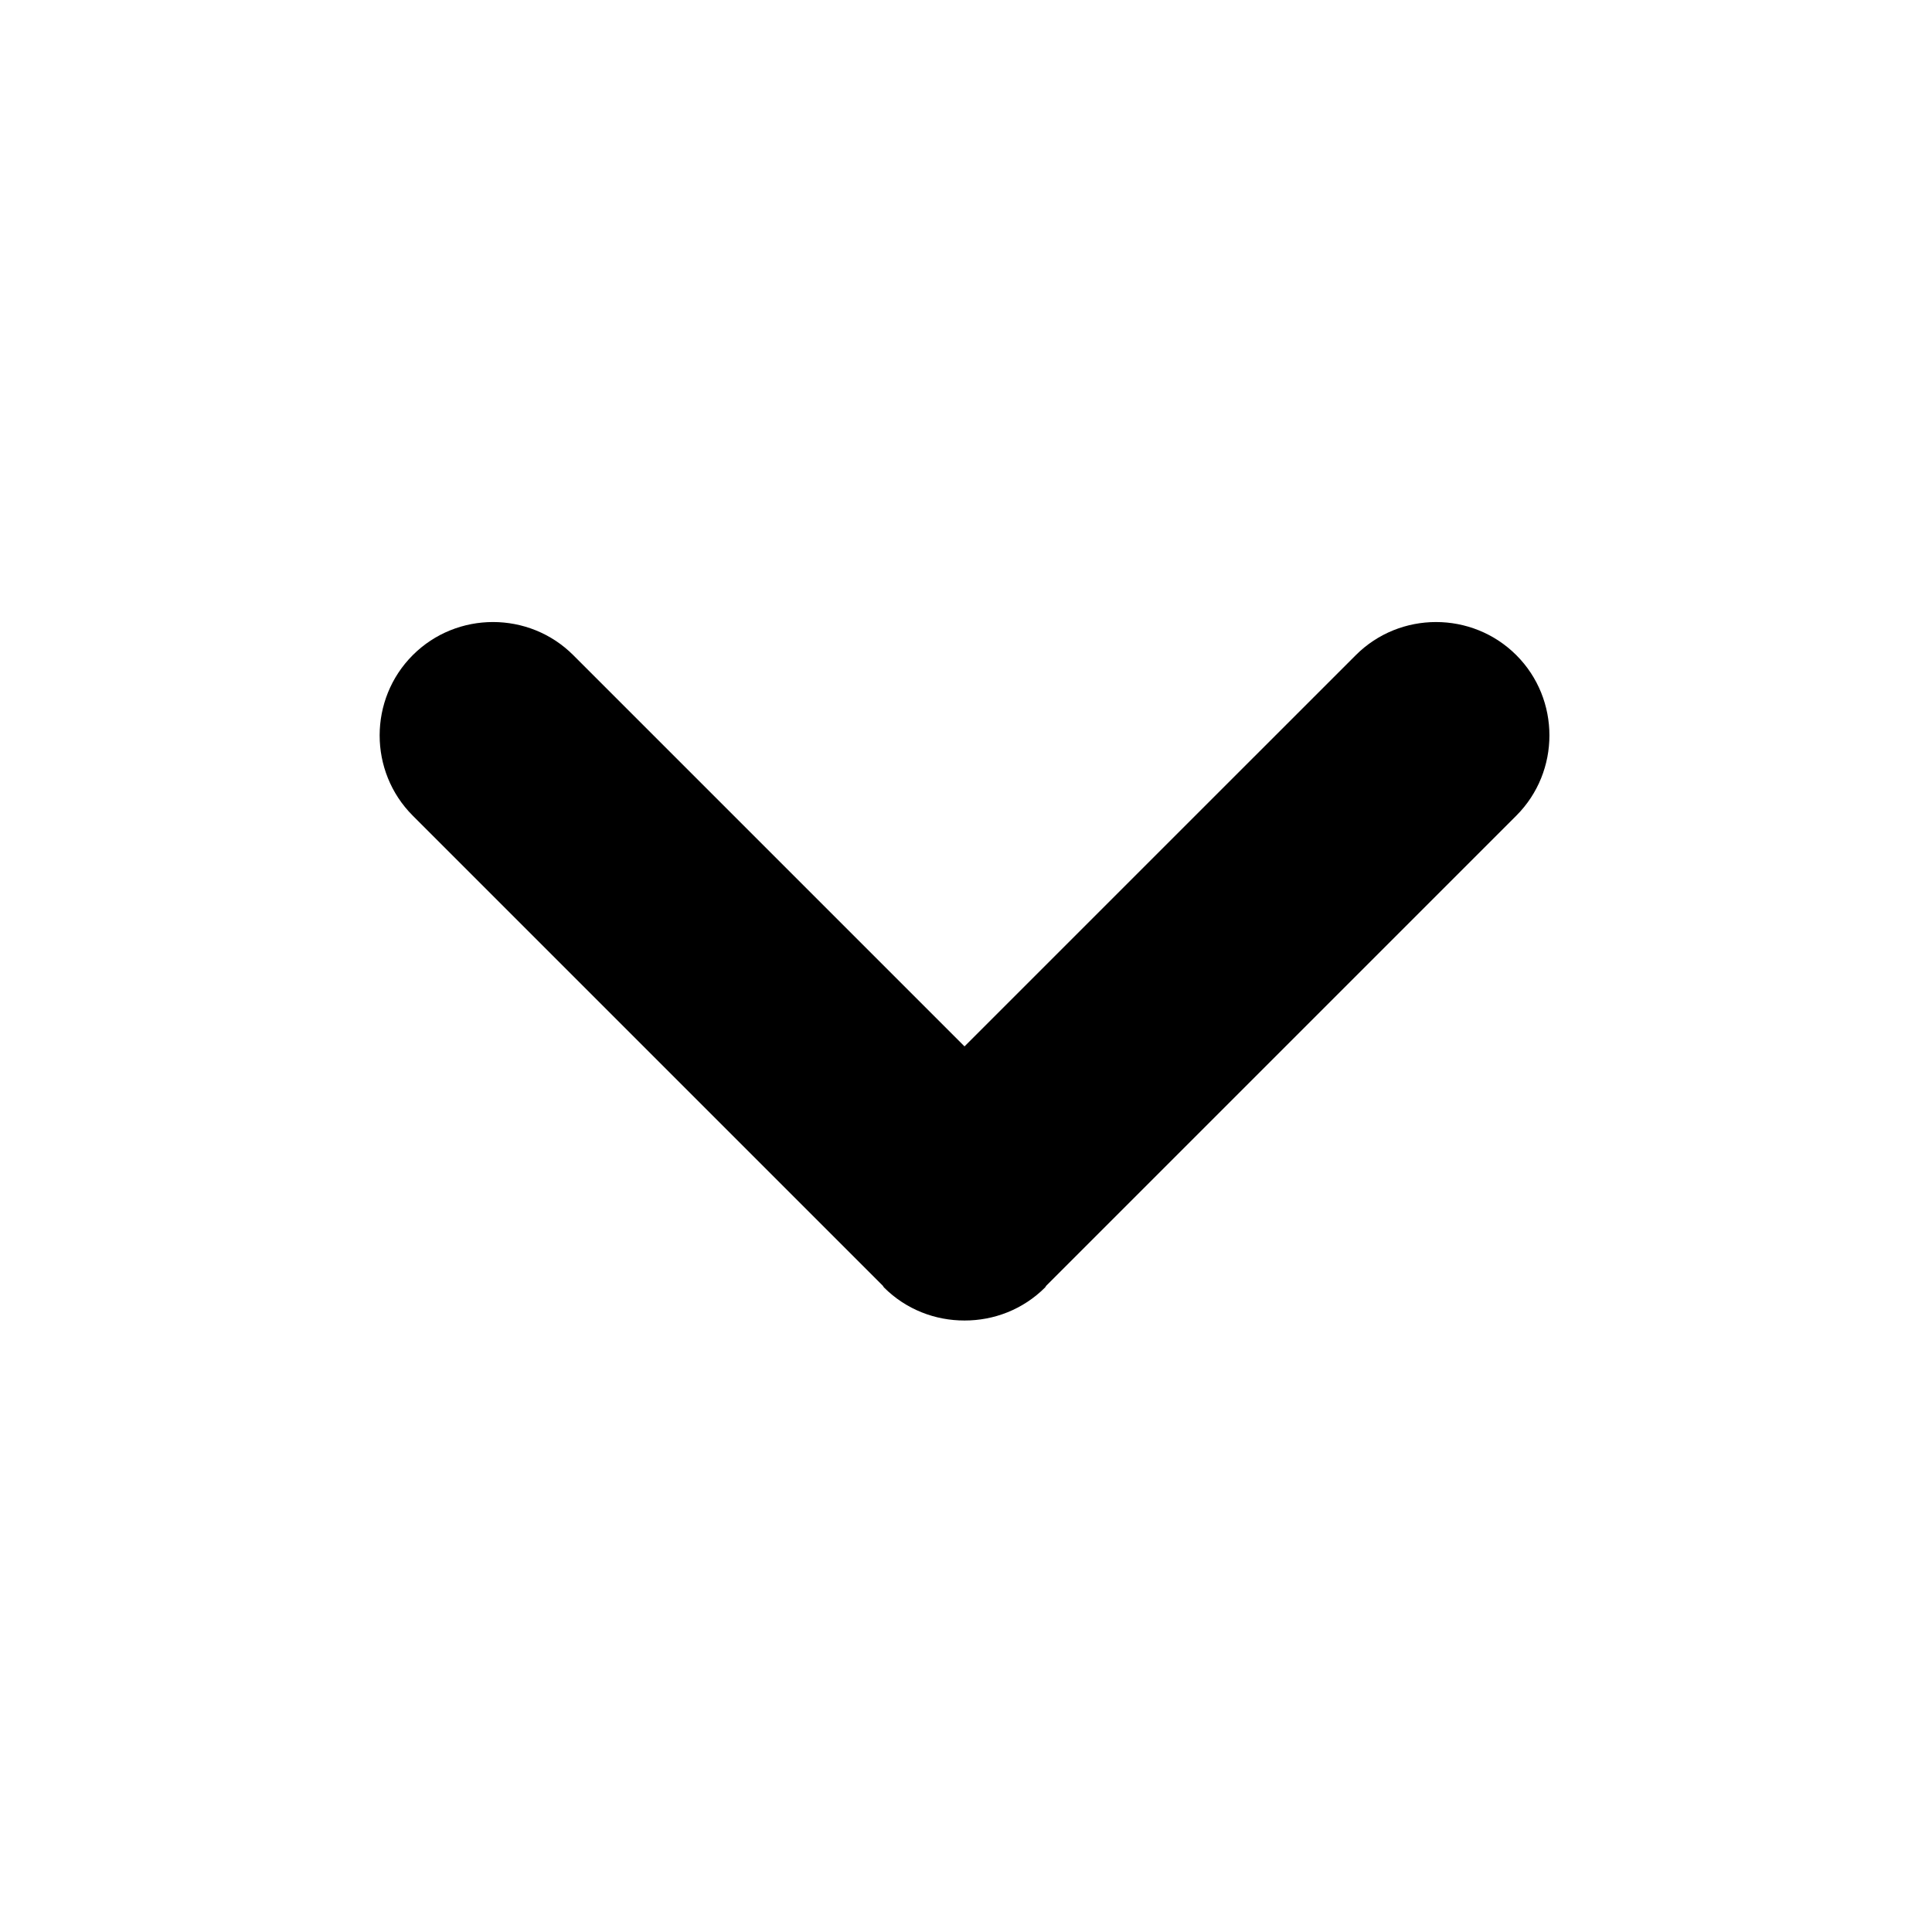
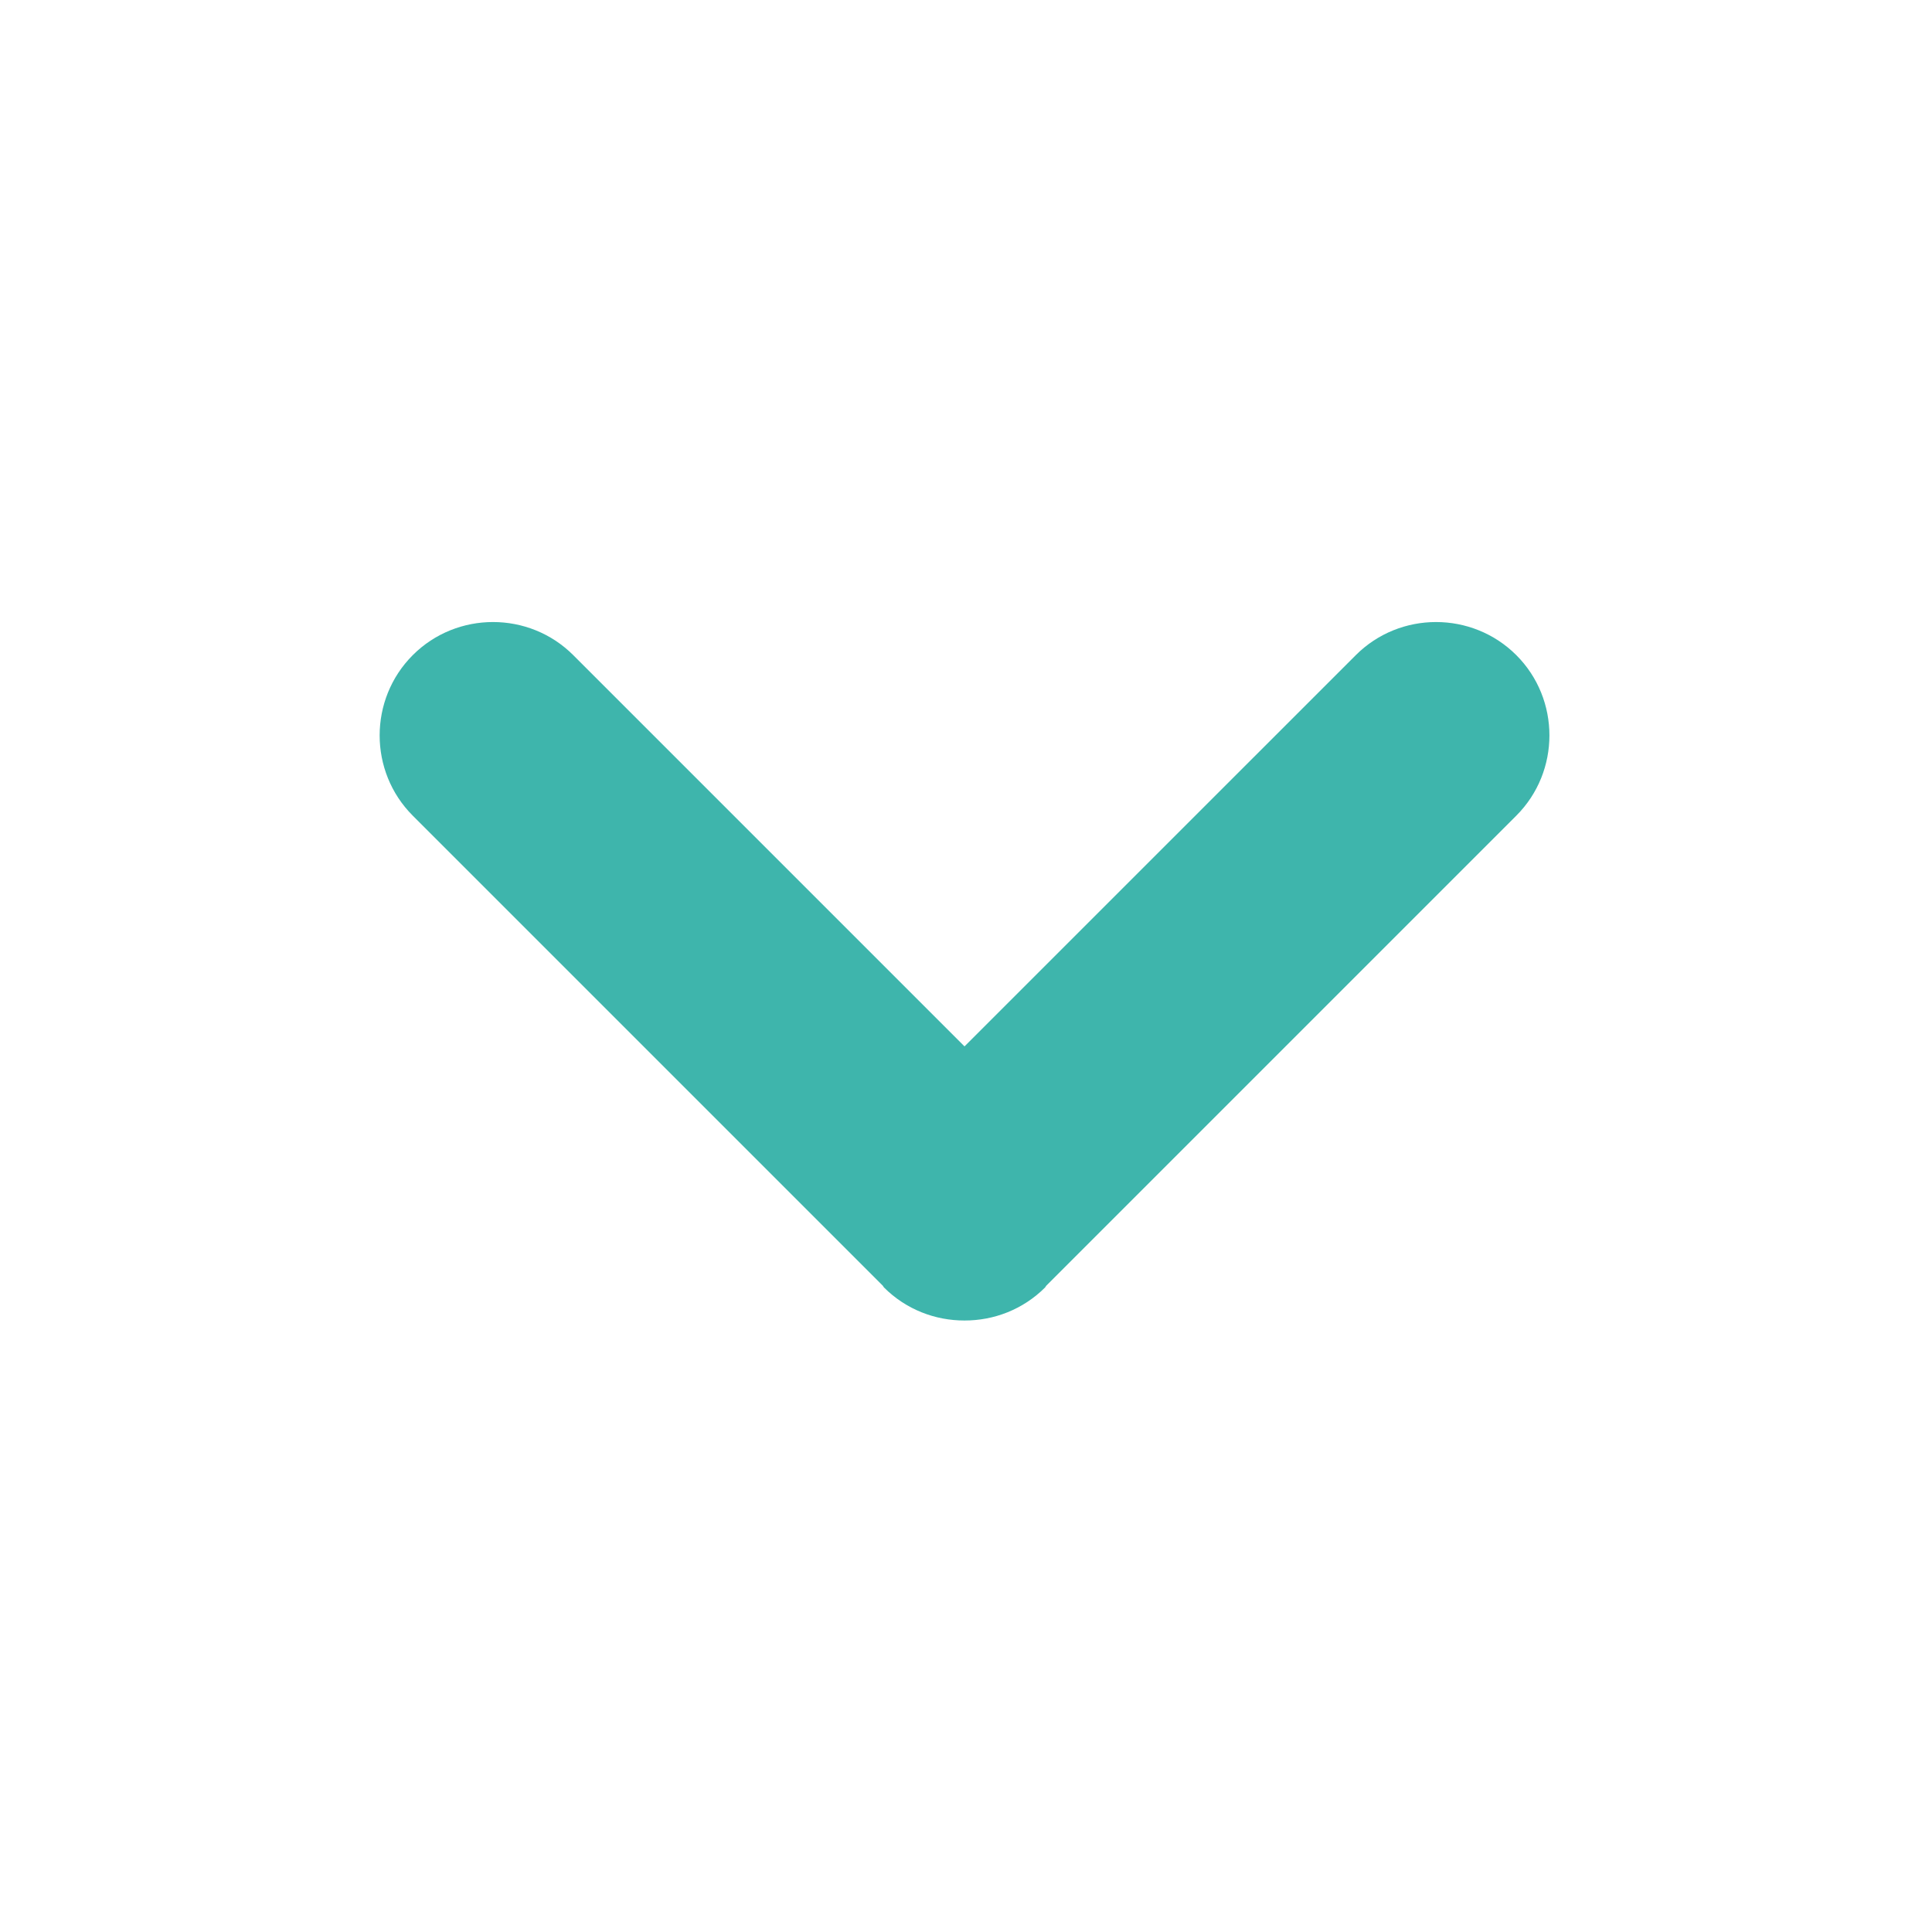
<svg xmlns="http://www.w3.org/2000/svg" version="1.0" x="0px" y="0px" viewBox="0 0 100 100" enable-background="new 0 0 100 100" xml:space="preserve">
  <g display="none">
    <rect x="0" y="0.015" display="inline" fill="#000000" width="100" height="100" />
  </g>
  <g>
-     <path d="M21.364,42.218l24.329,24.329c0.026,0.027,0.034,0.065,0.061,0.091c1.146,1.146,2.659,1.715,4.17,1.711   c1.511,0.004,3.023-0.564,4.17-1.711c0.027-0.027,0.034-0.064,0.061-0.091l24.329-24.329c2.285-2.285,2.285-6.024,0-8.308   s-6.024-2.285-8.308,0L49.923,54.161L29.672,33.91c-2.285-2.285-6.024-2.285-8.308,0S19.079,39.934,21.364,42.218z" />
+     <path fill="#3eb5ac" d="M21.364,42.218l24.329,24.329c0.026,0.027,0.034,0.065,0.061,0.091c1.146,1.146,2.659,1.715,4.17,1.711   c1.511,0.004,3.023-0.564,4.17-1.711c0.027-0.027,0.034-0.064,0.061-0.091l24.329-24.329c2.285-2.285,2.285-6.024,0-8.308   s-6.024-2.285-8.308,0L49.923,54.161L29.672,33.91c-2.285-2.285-6.024-2.285-8.308,0S19.079,39.934,21.364,42.218z" />
  </g>
</svg>
